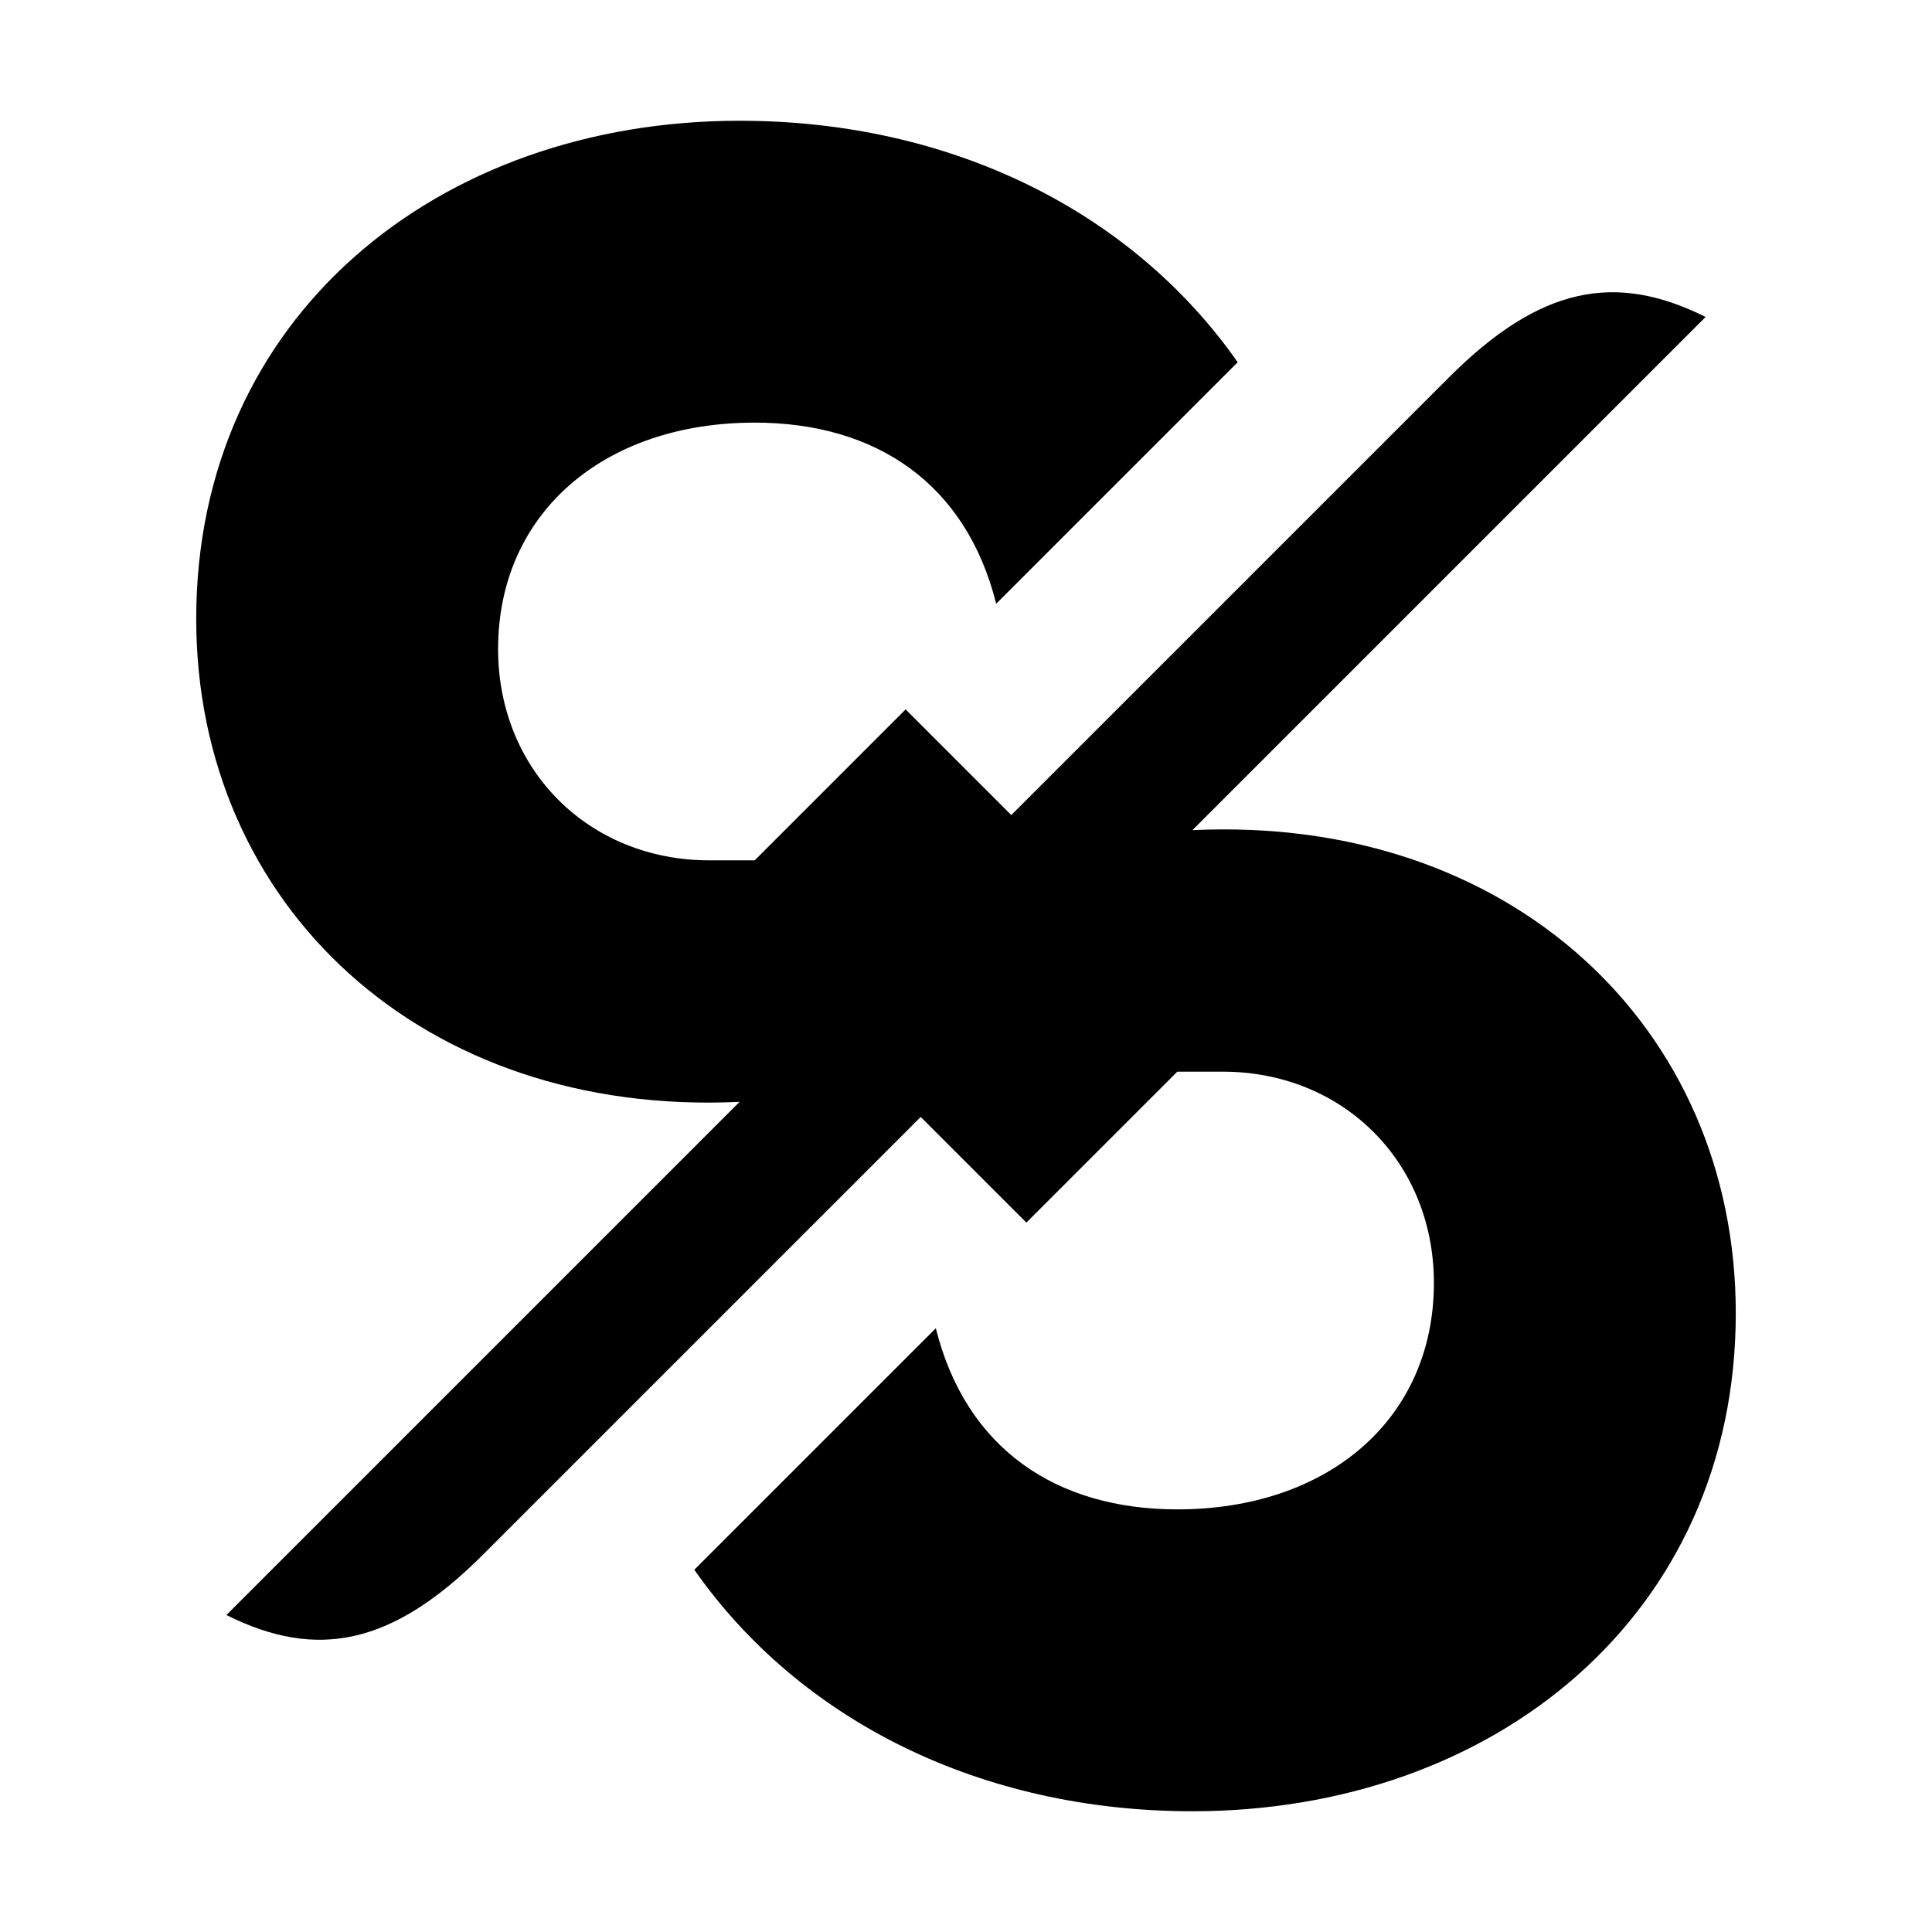
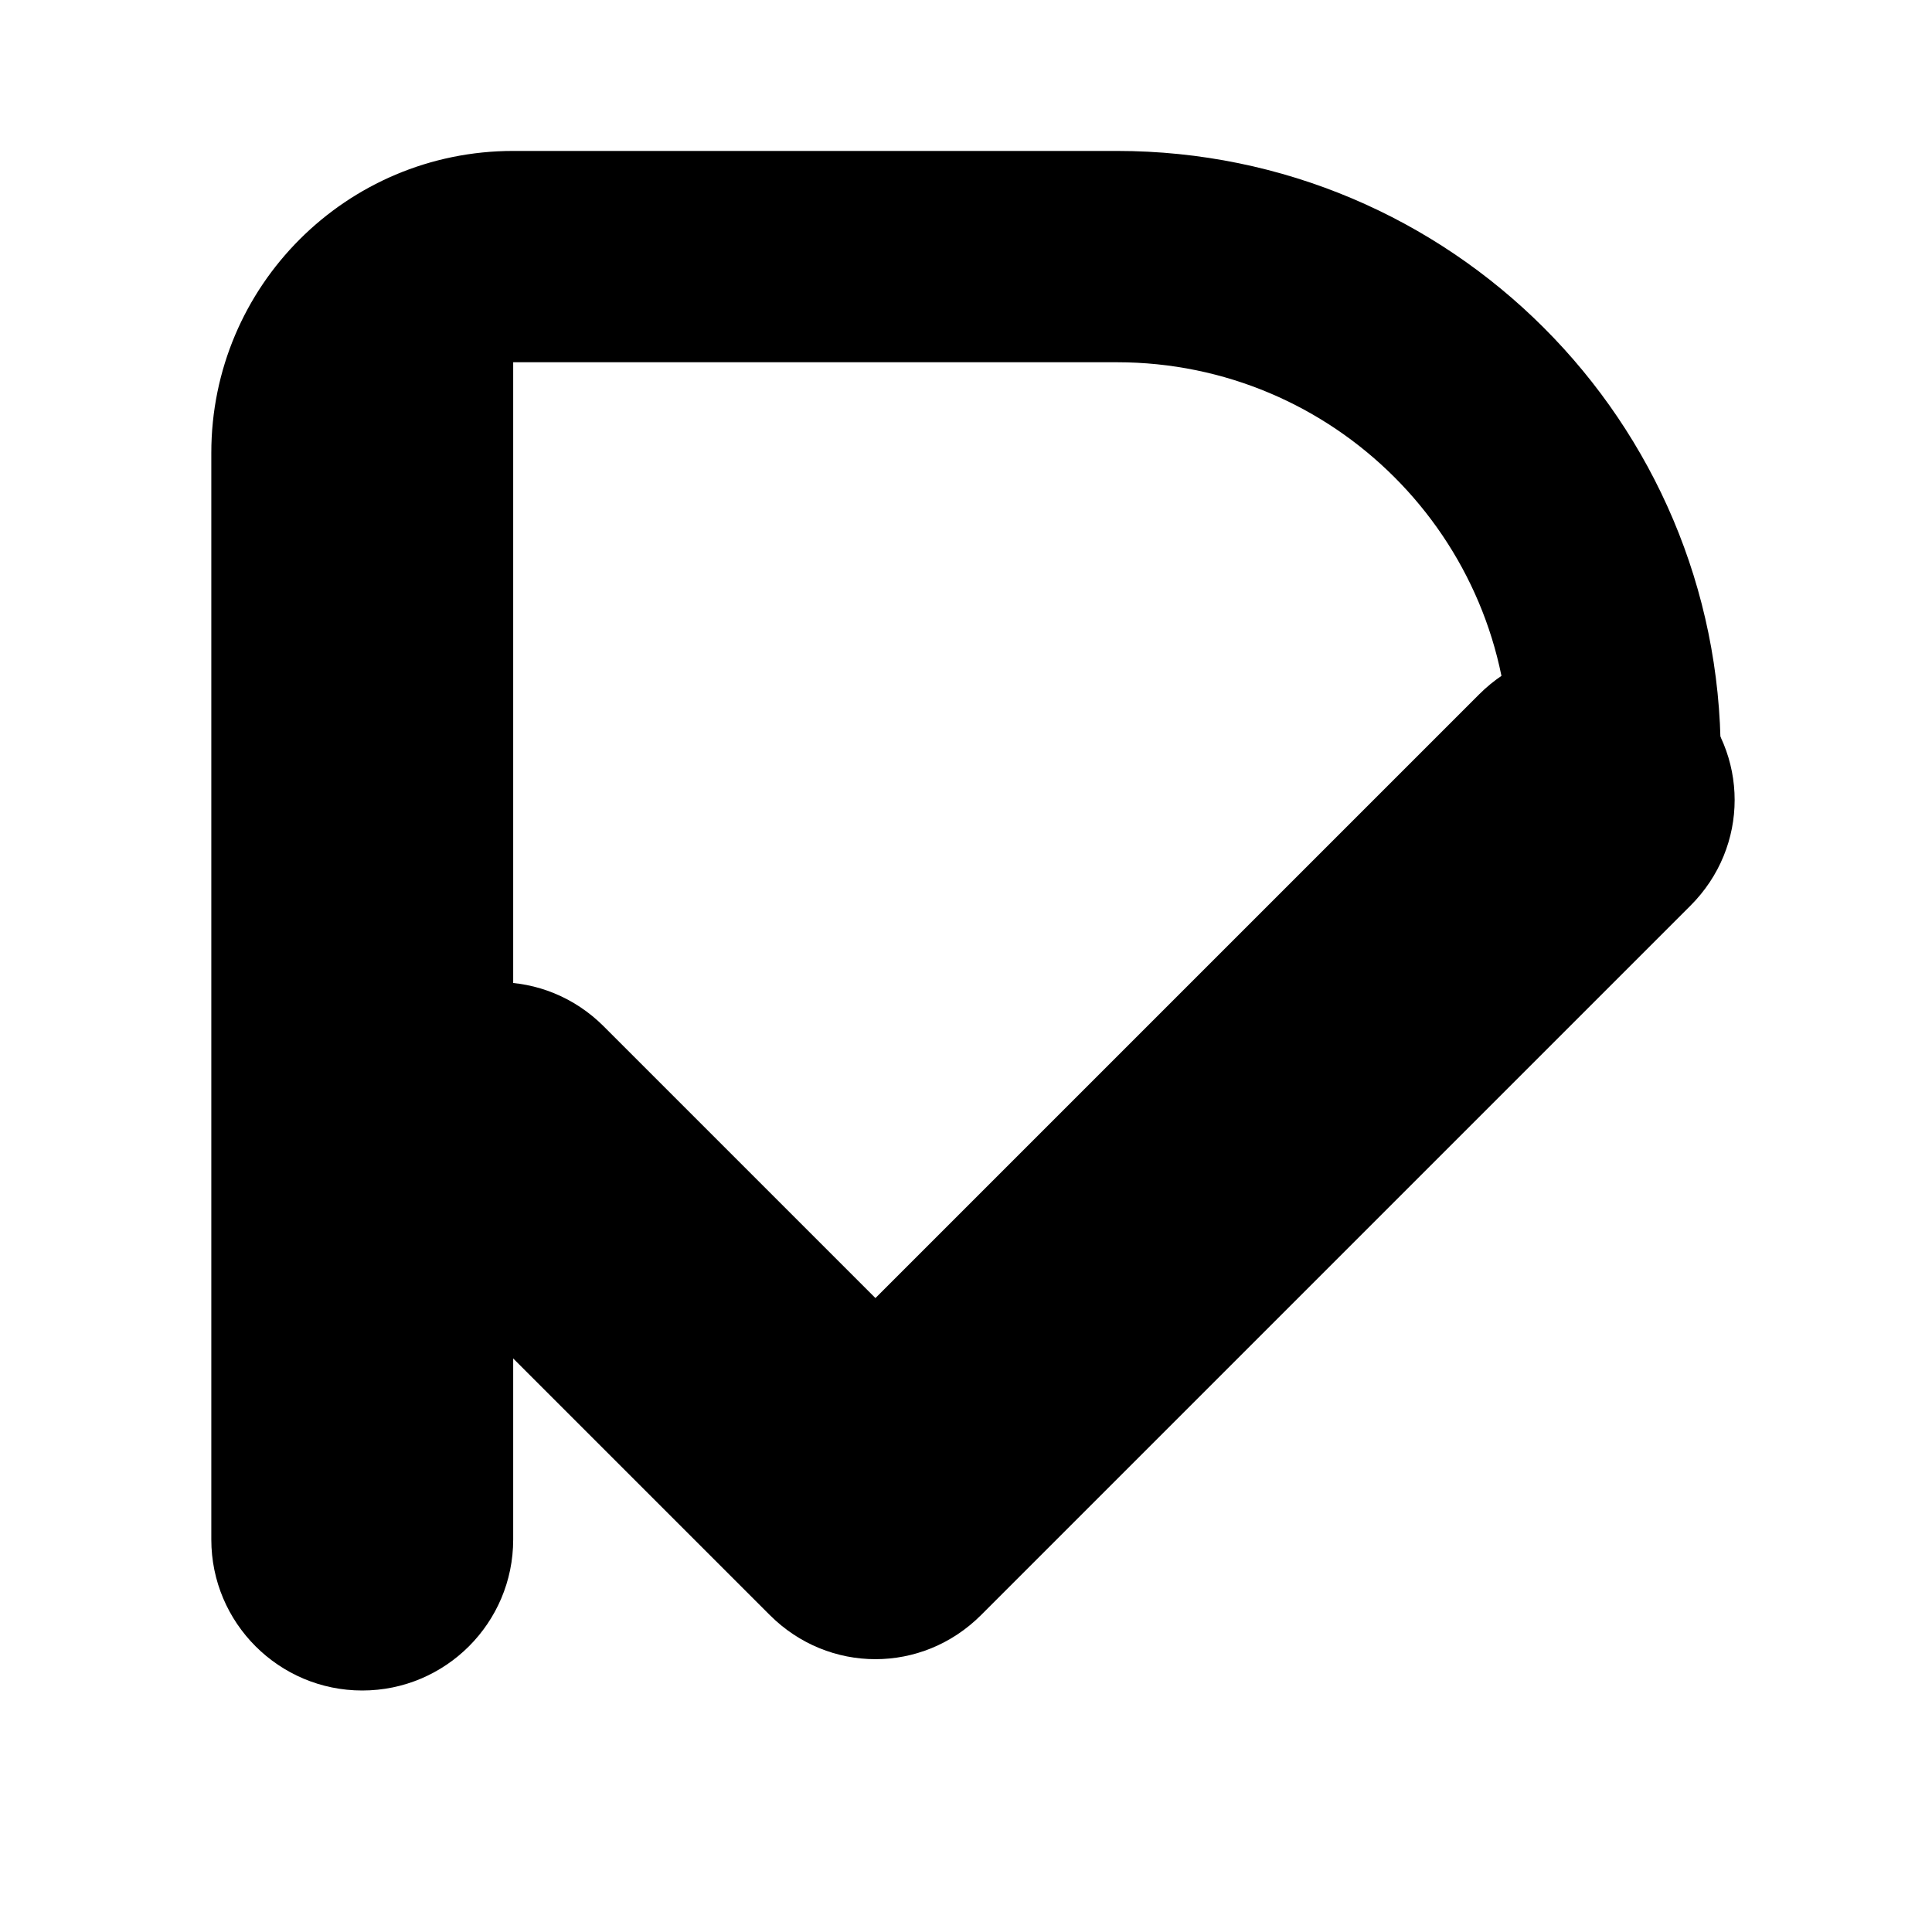
<svg xmlns="http://www.w3.org/2000/svg" viewBox="0 0 128 128" fill="none">
-   <path fill="currentColor" d="M15 107 49 73C28 74 13 60 13 41 13 21 29 8 49 8c14 0 26 6 33 16L66 40c-2-8-8-12-16-12-10 0-17 6-17 15 0 8 6 14 14 14h3l10-10 14 14-42 42c-6 6-11 7-17 4Z" />
-   <path fill="currentColor" transform="rotate(180 64 64)" d="M15 107 49 73C28 74 13 60 13 41 13 21 29 8 49 8c14 0 26 6 33 16L66 40c-2-8-8-12-16-12-10 0-17 6-17 15 0 8 6 14 14 14h3l10-10 14 14-42 42c-6 6-11 7-17 4Z" />
+   <path fill="currentColor" fill-rule="evenodd" clip-rule="evenodd" d="M 14 102 L 14 30 C 14 18.95 22.95 10 34 10 L 74 10 C 96.09 10 114 27.91 114 50 C 114 53.87 110.87 57 107 57 C 103.13 57 100 53.87 100 50 C 100 35.64 88.36 24 74 24 L 34 24 C 34 24 34 25 34 26 L 34 102 C 34 107.52 29.52 112 24 112 C 18.48 112 14 107.52 14 102 Z" />
+   <path fill="currentColor" d="M 40 68 L 58 86 L 98 46 C 101.9 42.1 108.1 42.1 112 46 C 115.9 49.9 115.9 56.1 112 60 L 65 107 C 61.1 110.9 54.9 110.9 51 107 L 26 82 C 22.1 78.1 22.1 71.9 26 68 C 29.9 64.1 36.1 64.1 40 68 Z" />
</svg>
